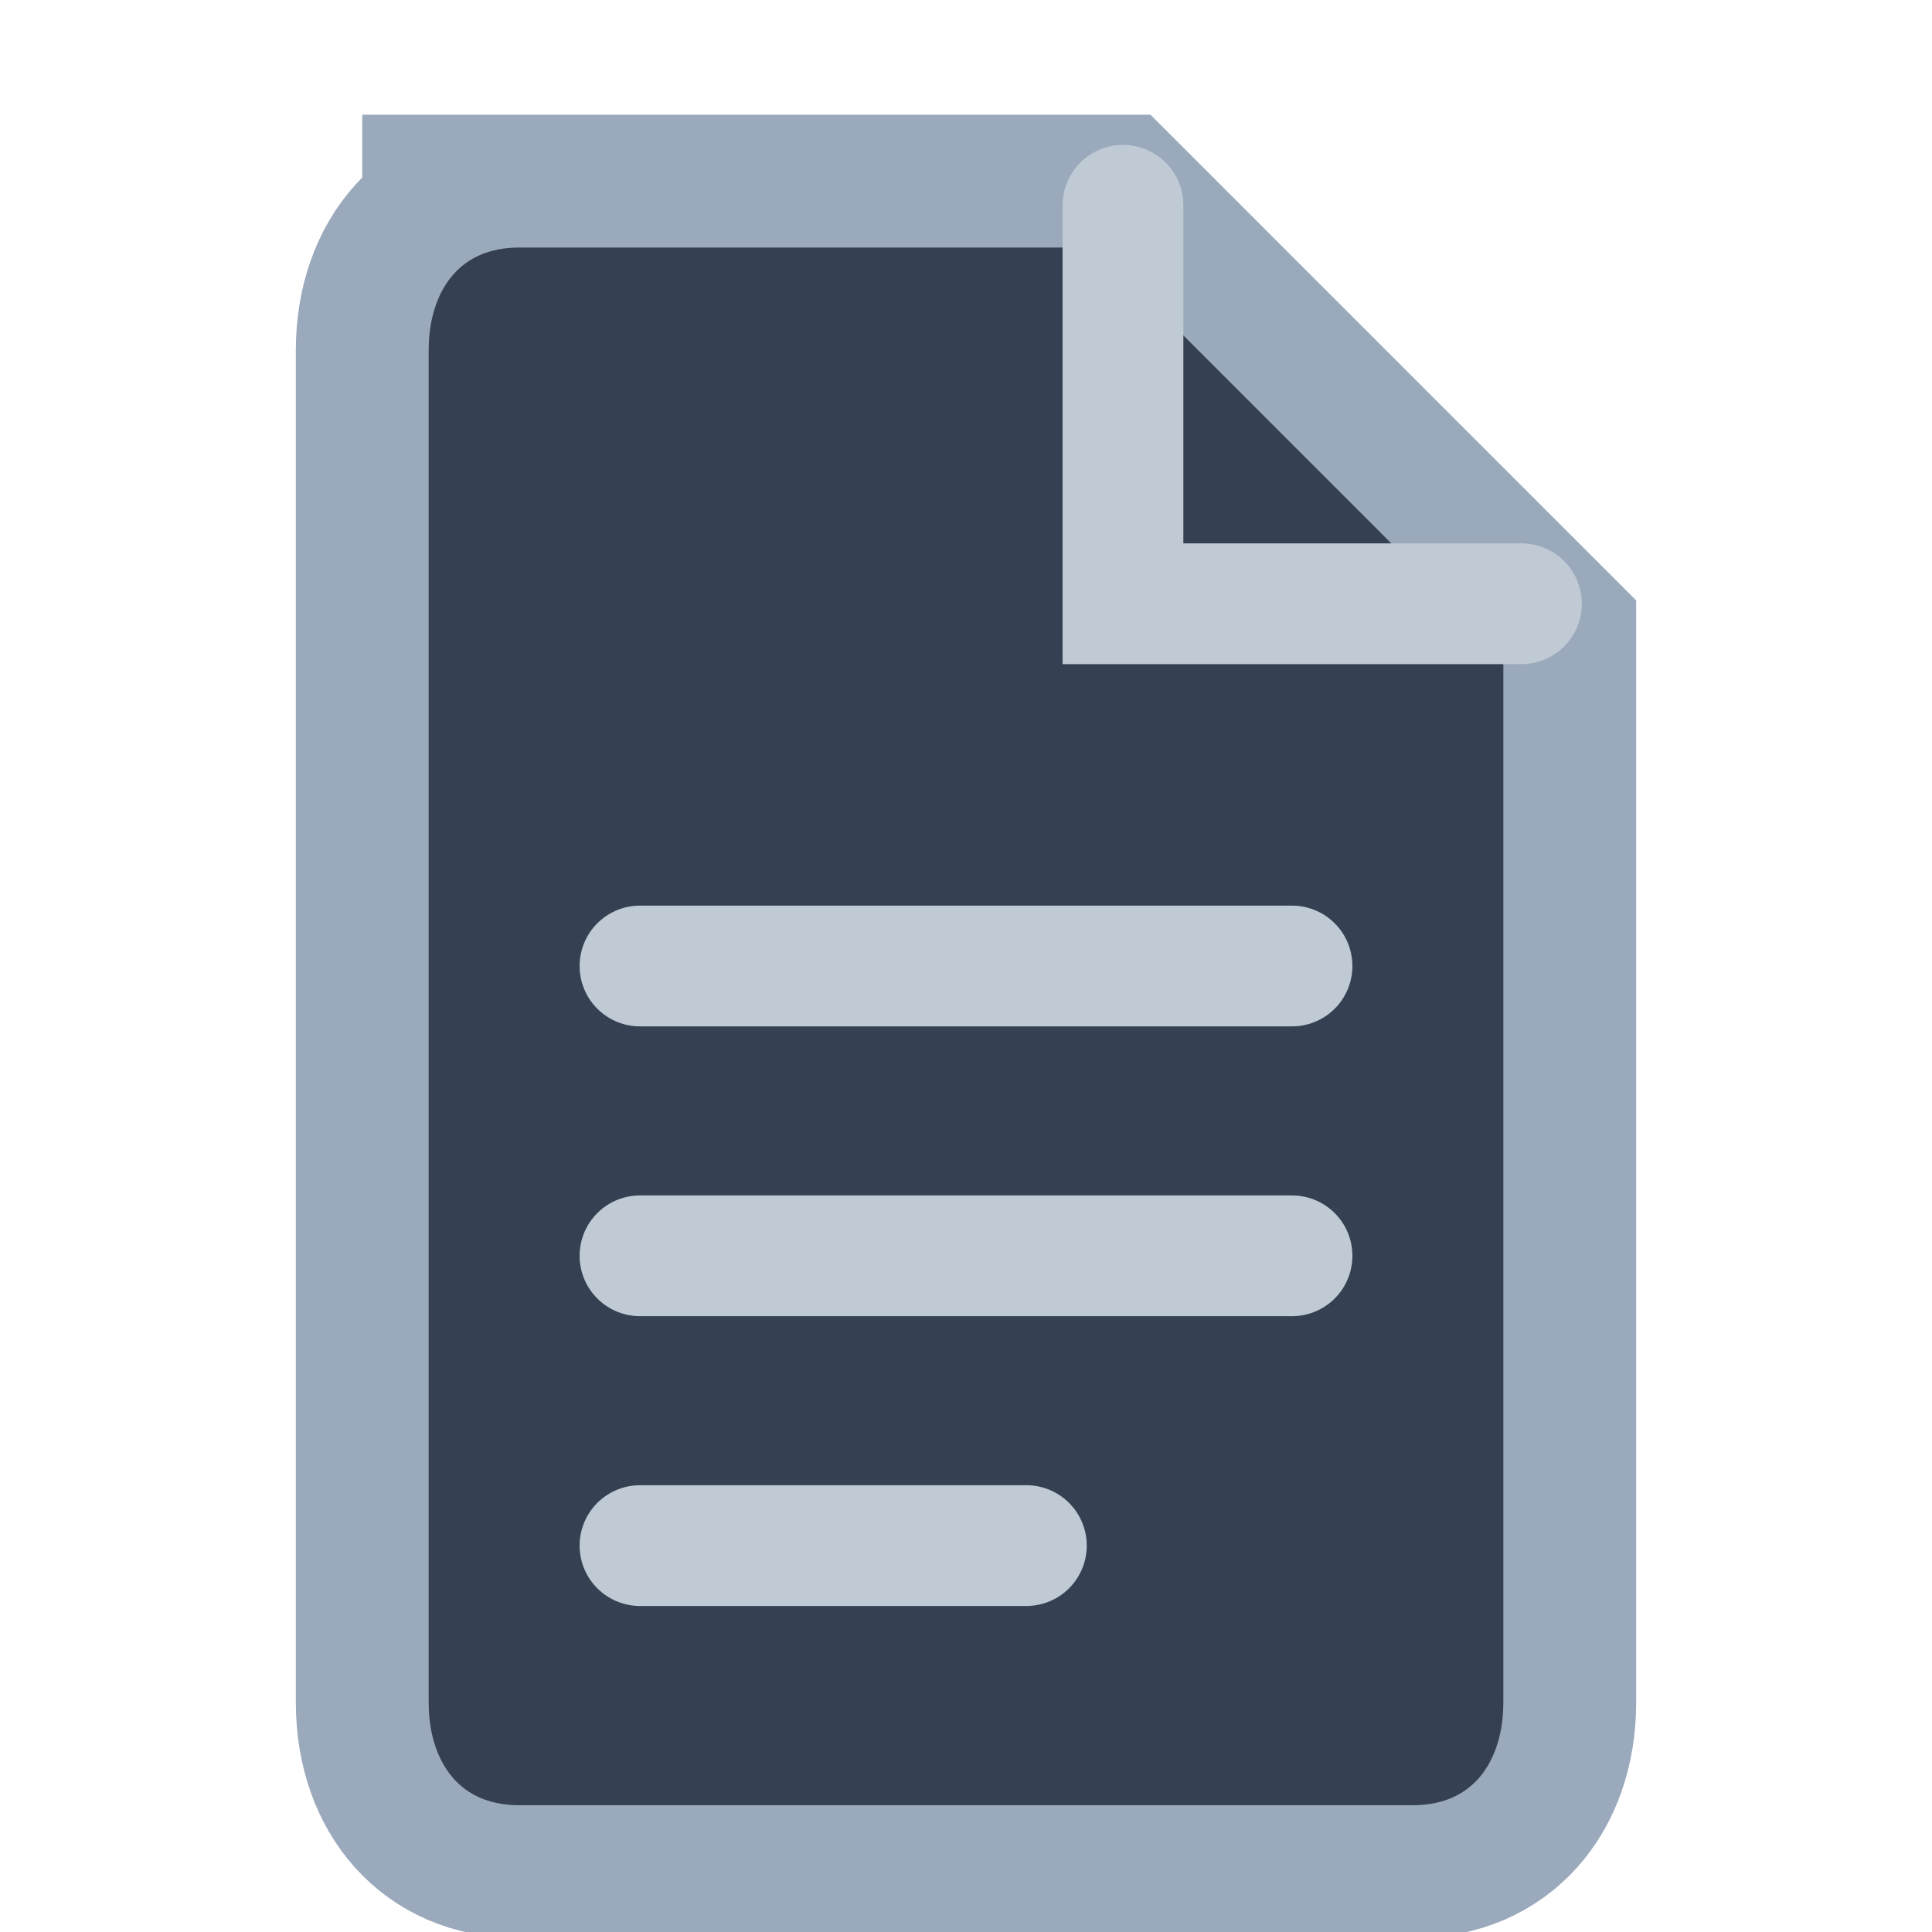
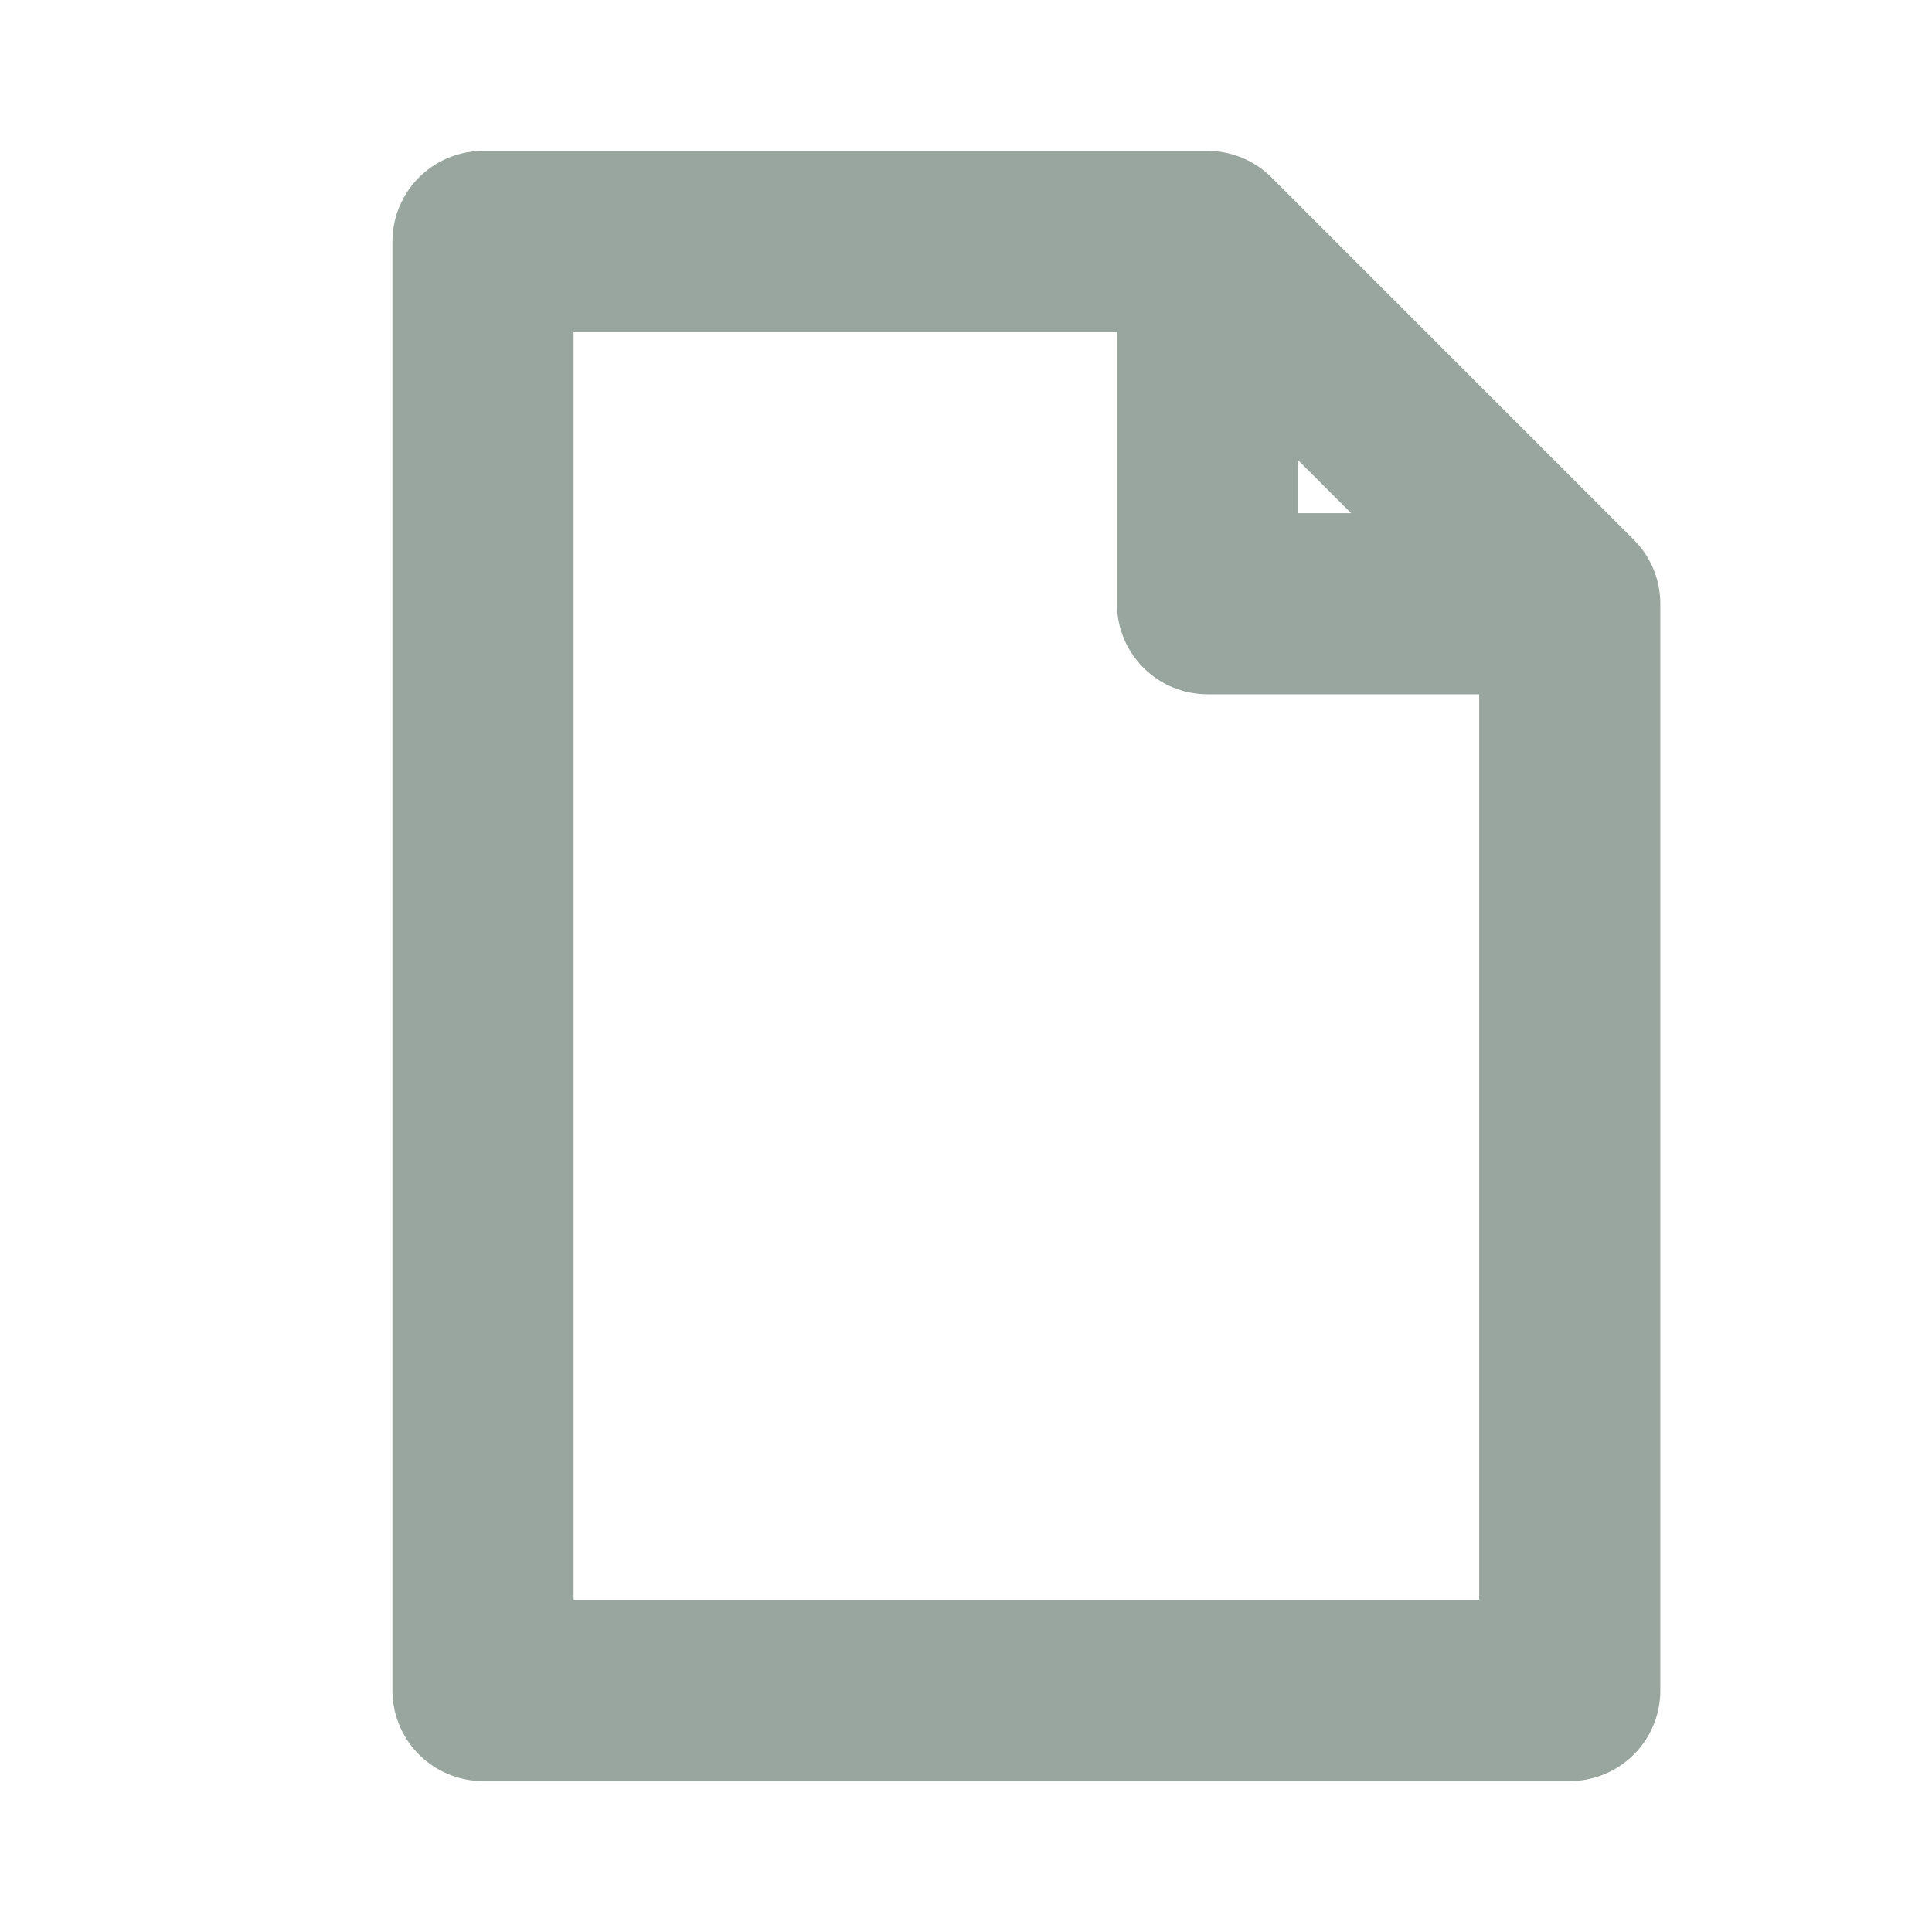
<svg xmlns="http://www.w3.org/2000/svg" width="16" height="16" viewBox="0 0 16 16">
-   <path d="M3 1.5h6.3L13 5.2v8.9c0 .8-.5 1.4-1.3 1.4H4.3c-.8 0-1.3-.6-1.3-1.4V2.9c0-.8.5-1.4 1.3-1.4Z" fill="#354052" stroke="#9AA9BB" stroke-width="1.1" />
-   <path d="M9.3 1.7V5h3.3M5.3 8h5.4m-5.4 2.4h5.4m-5.4 2.4h3.2" fill="none" stroke="#BFCAD5" stroke-linecap="round" stroke-width="1" />
+   <g fill="none" stroke="#99A59F" color="#99A59F" stroke-width="1.5" stroke-linecap="round" stroke-linejoin="round">
+     <path d="M4 2h6l3 3v9H4ZM10 2v3h3" />
+   </g>
</svg>
